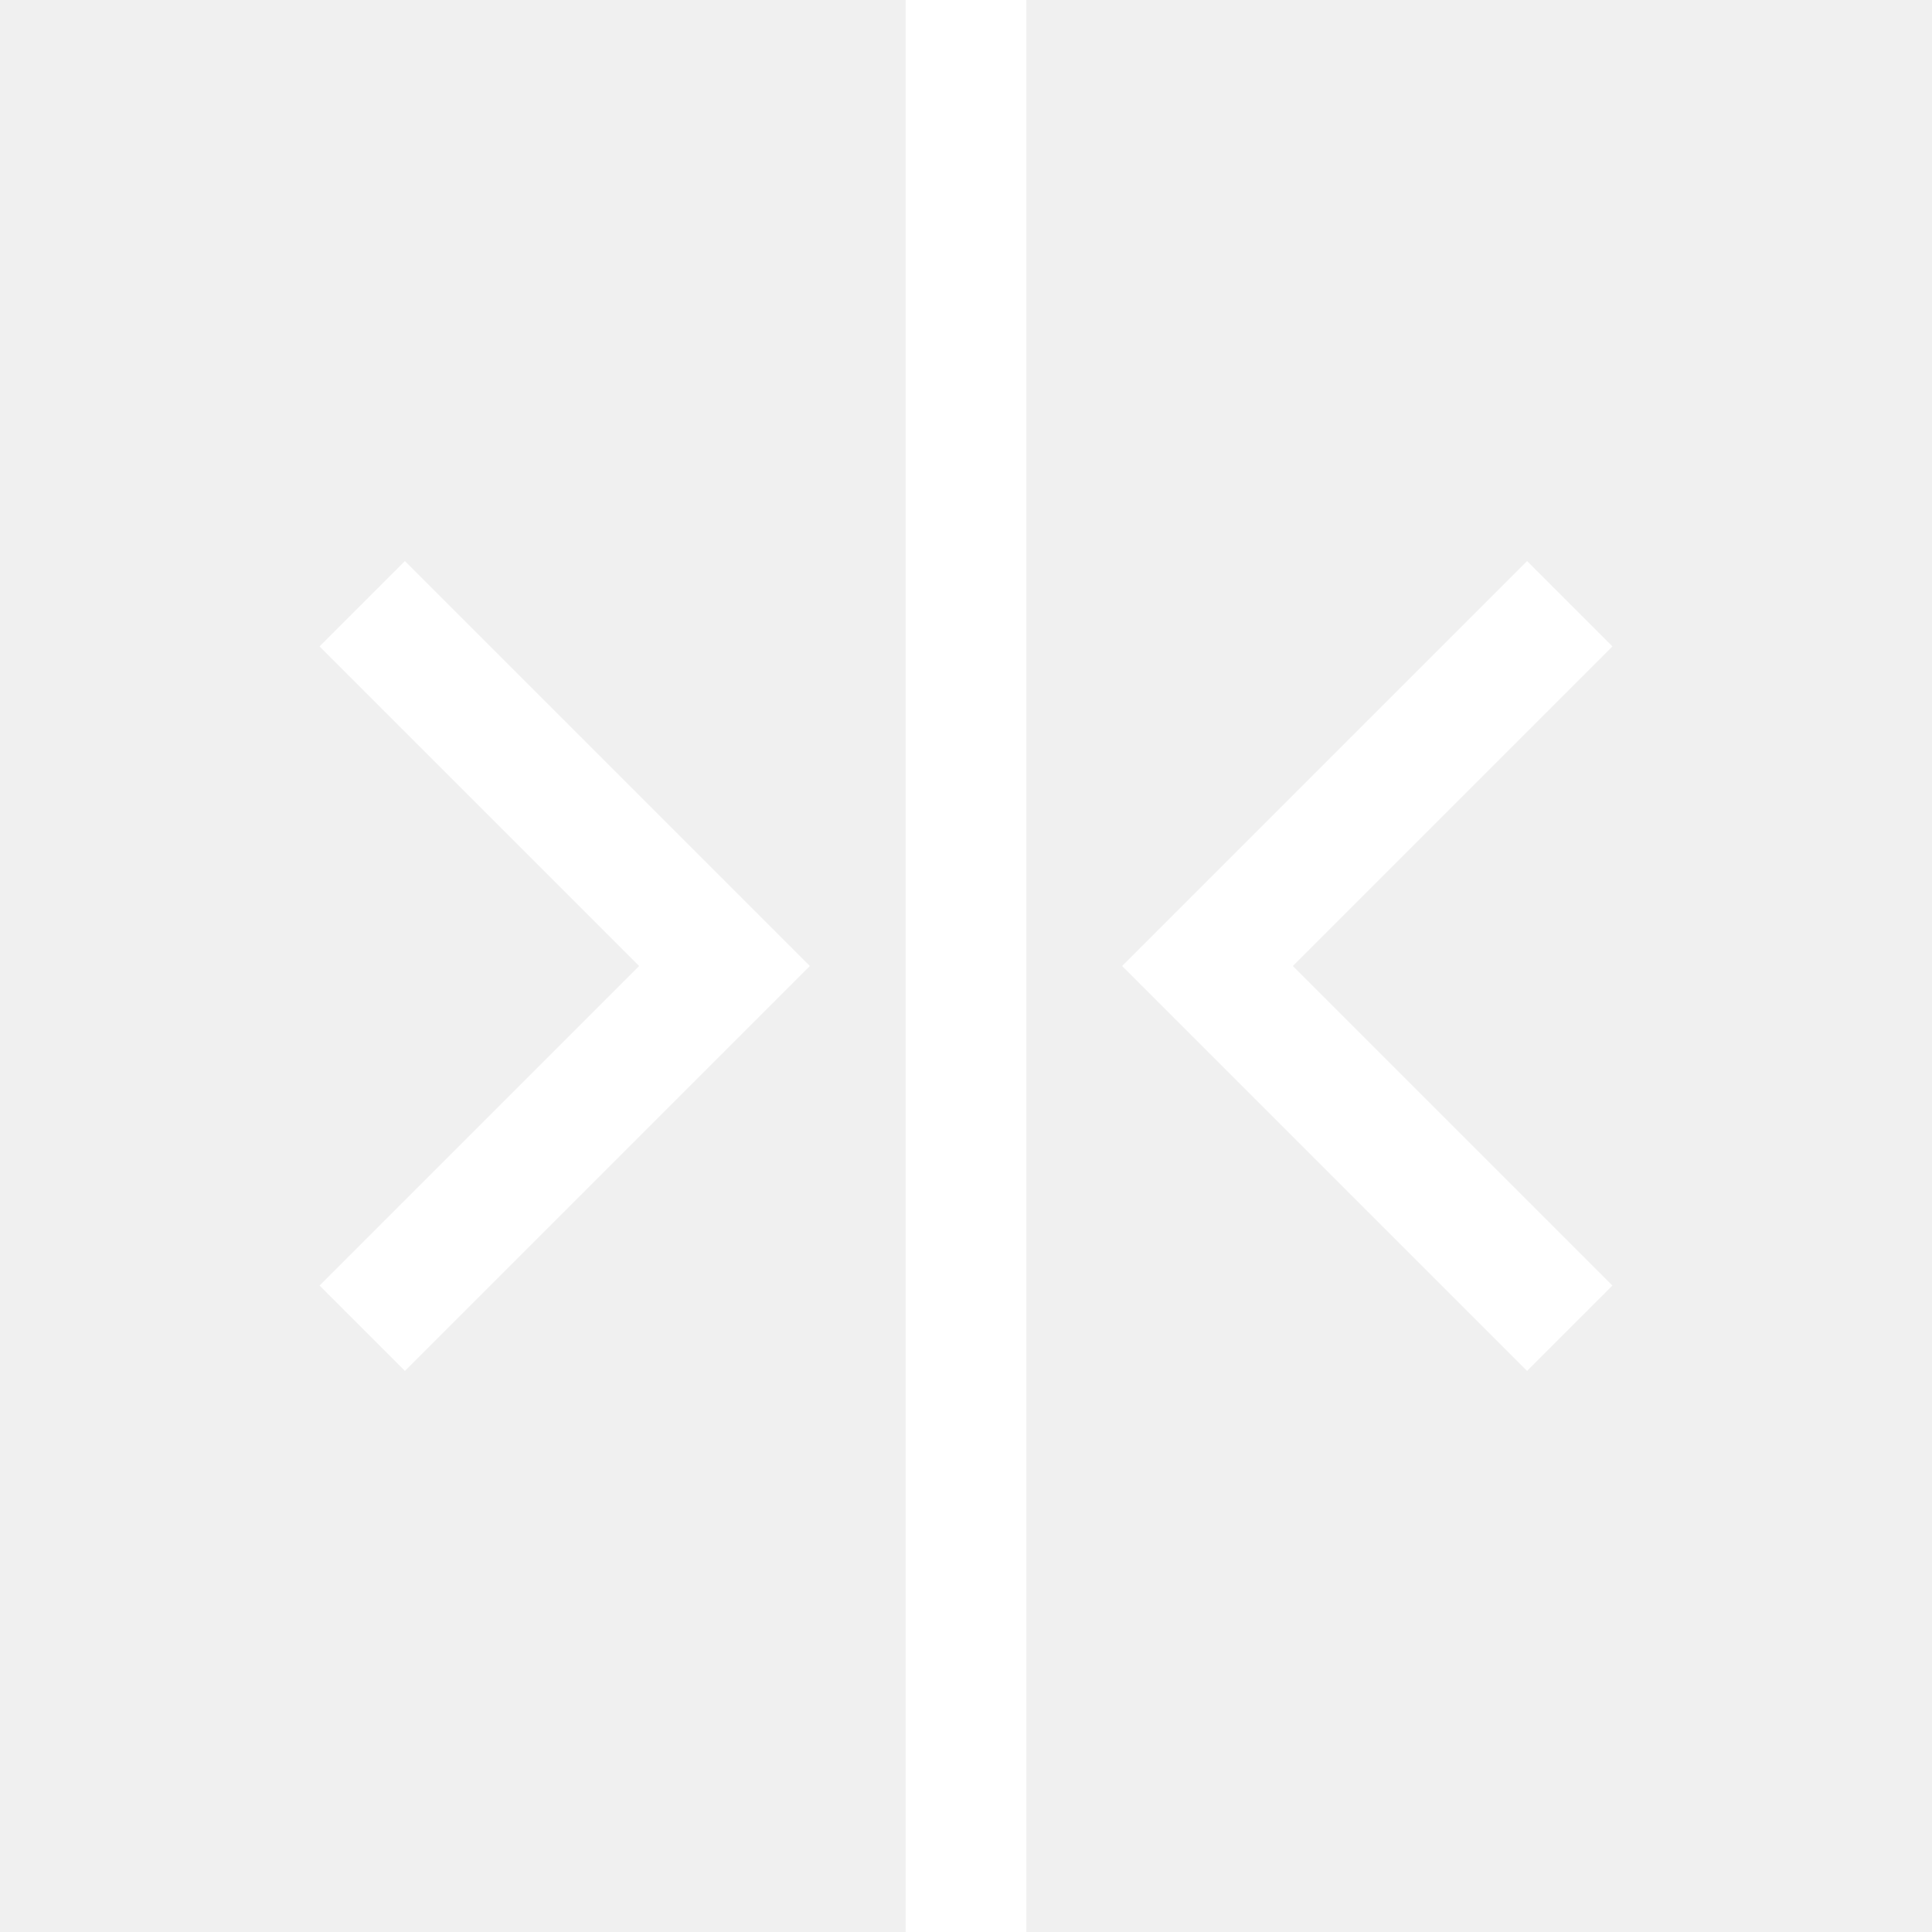
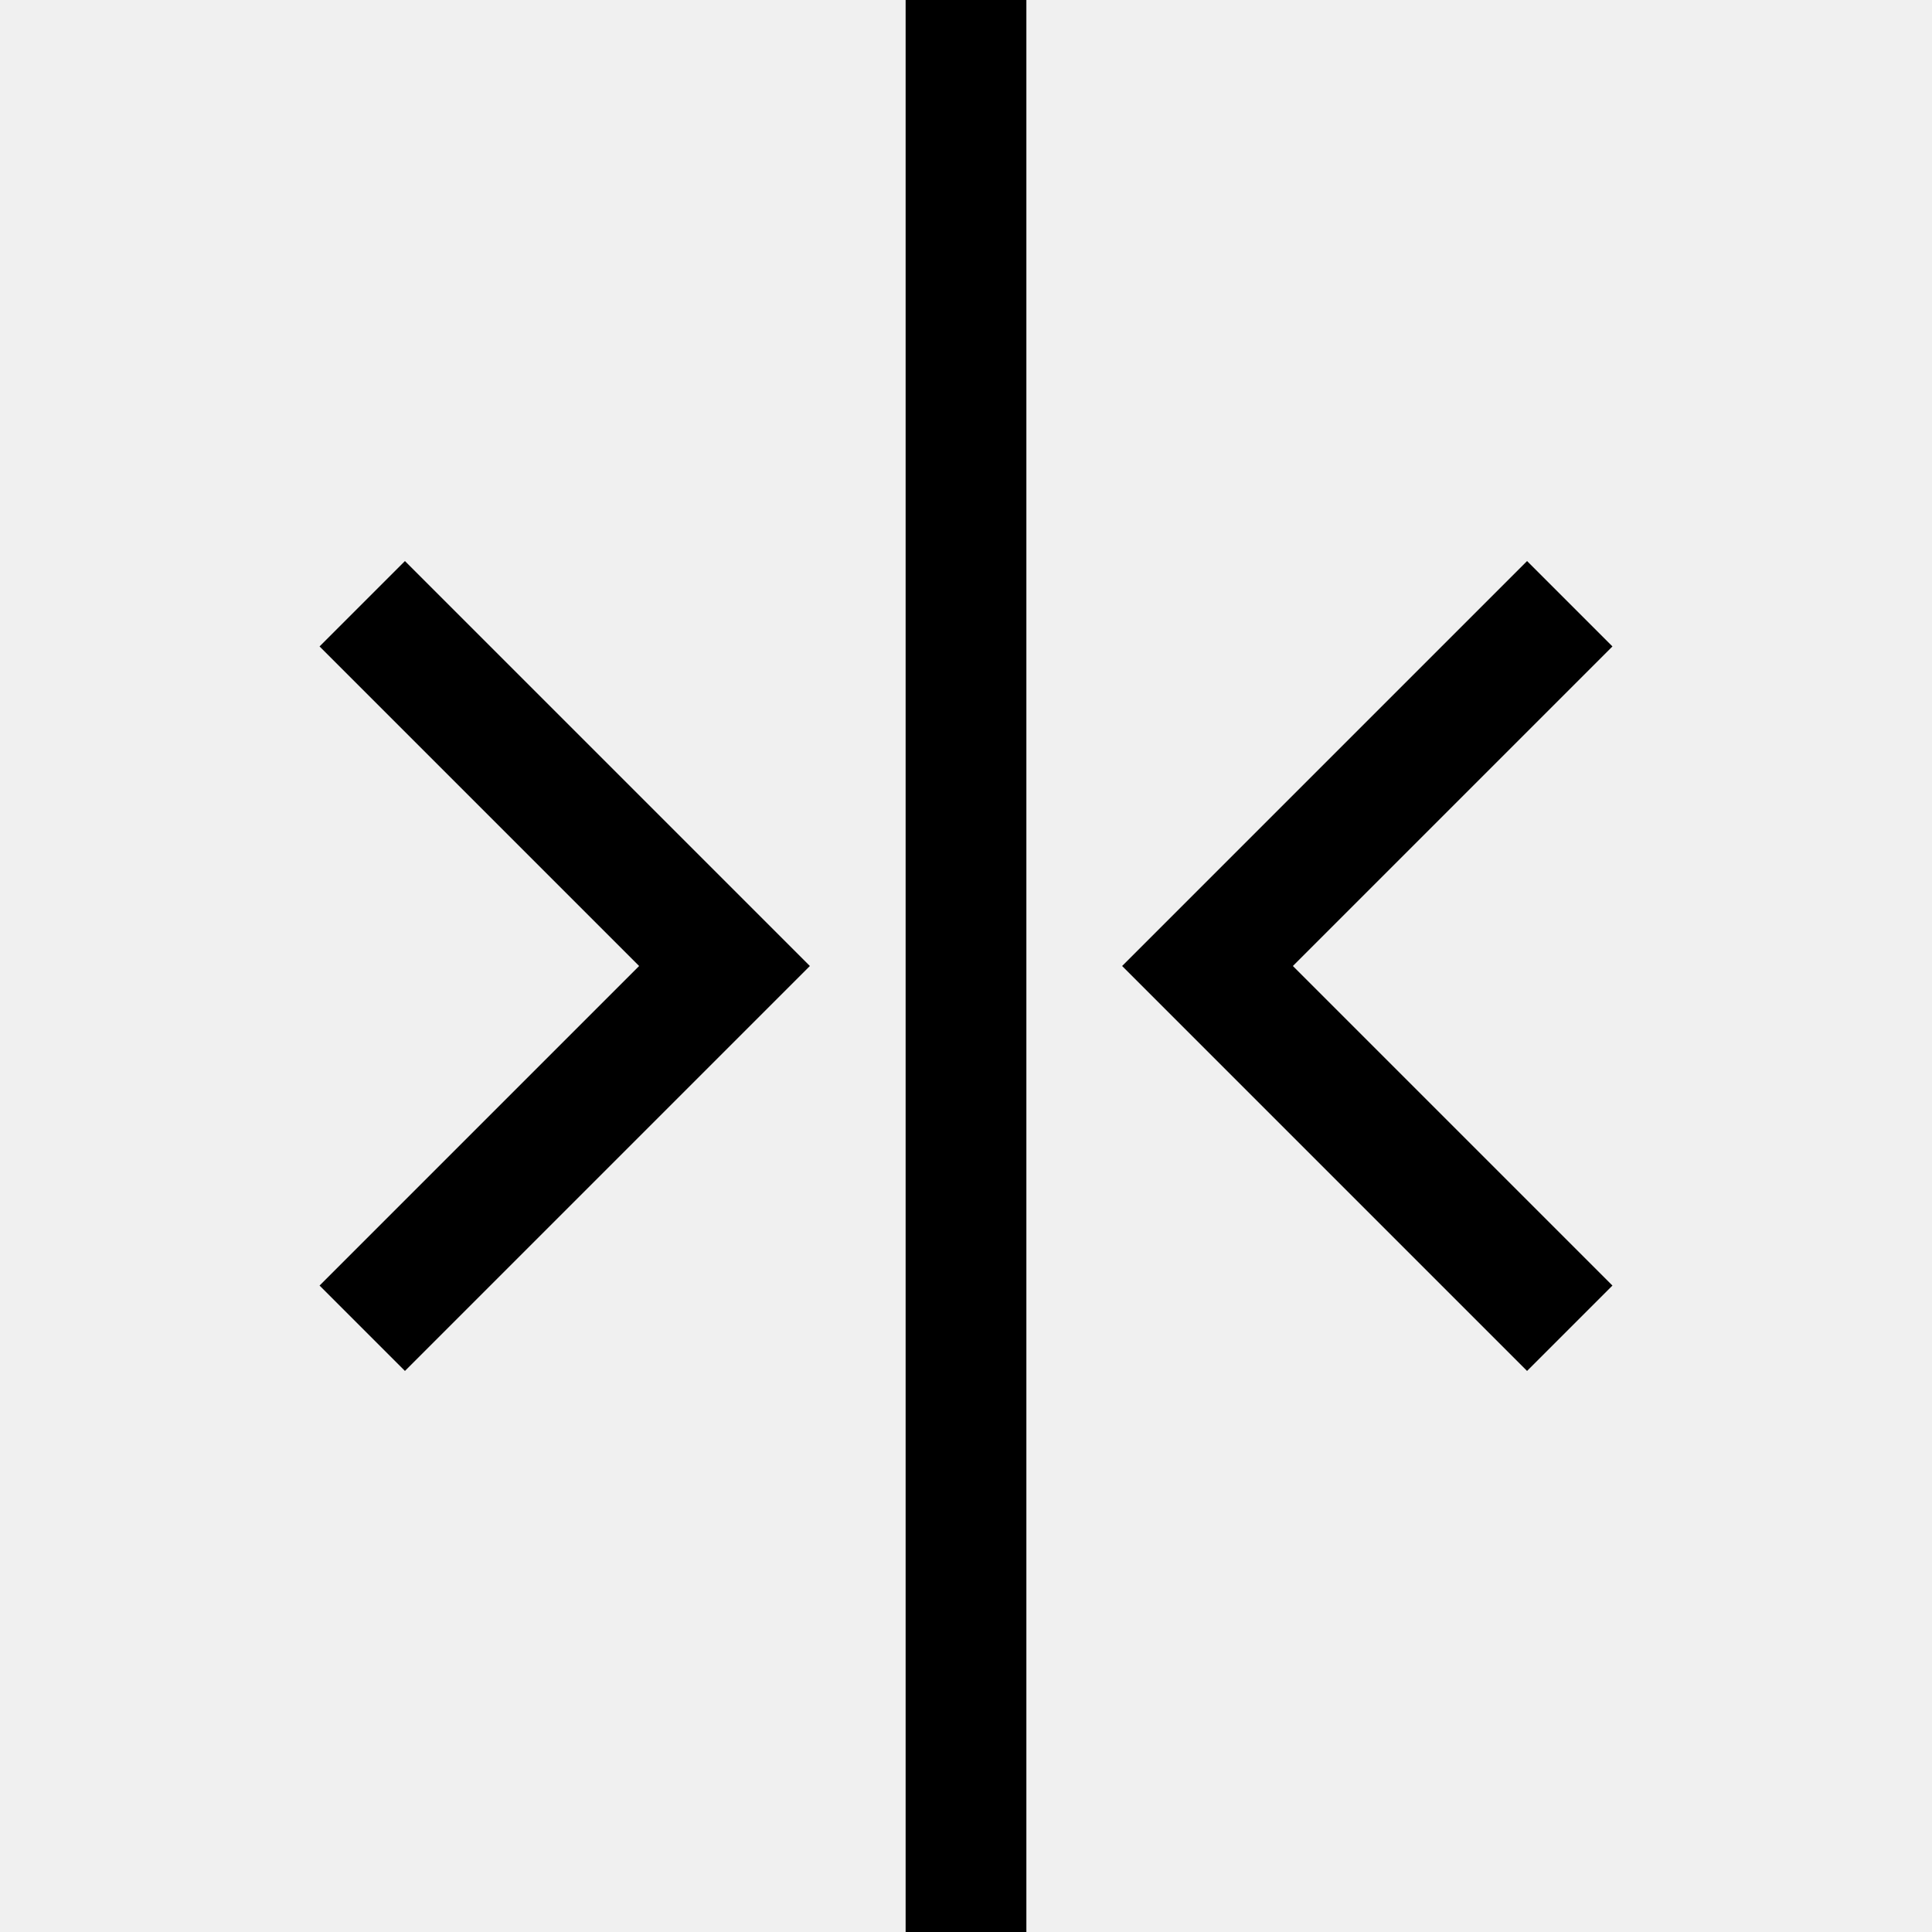
<svg xmlns="http://www.w3.org/2000/svg" height="32" viewBox="0 0 32 32" width="32">
-   <polyline points="6,10 12,16 6,22" stroke="white" stroke-width="2" fill="none" />
-   <polyline points="26,10 20,16 26,22" stroke="white" stroke-width="2" fill="none" />
-   <line x1="16" y1="0" x2="16" y2="32" stroke="white" stroke-width="2" fill="none" />
+   <polyline points="6,10 12,16 6,22" stroke="black" stroke-width="2" fill="none" />
+   <polyline points="26,10 20,16 26,22" stroke="black" stroke-width="2" fill="none" />
+   <line x1="16" y1="0" x2="16" y2="32" stroke="black" stroke-width="2" fill="none" />
</svg>
